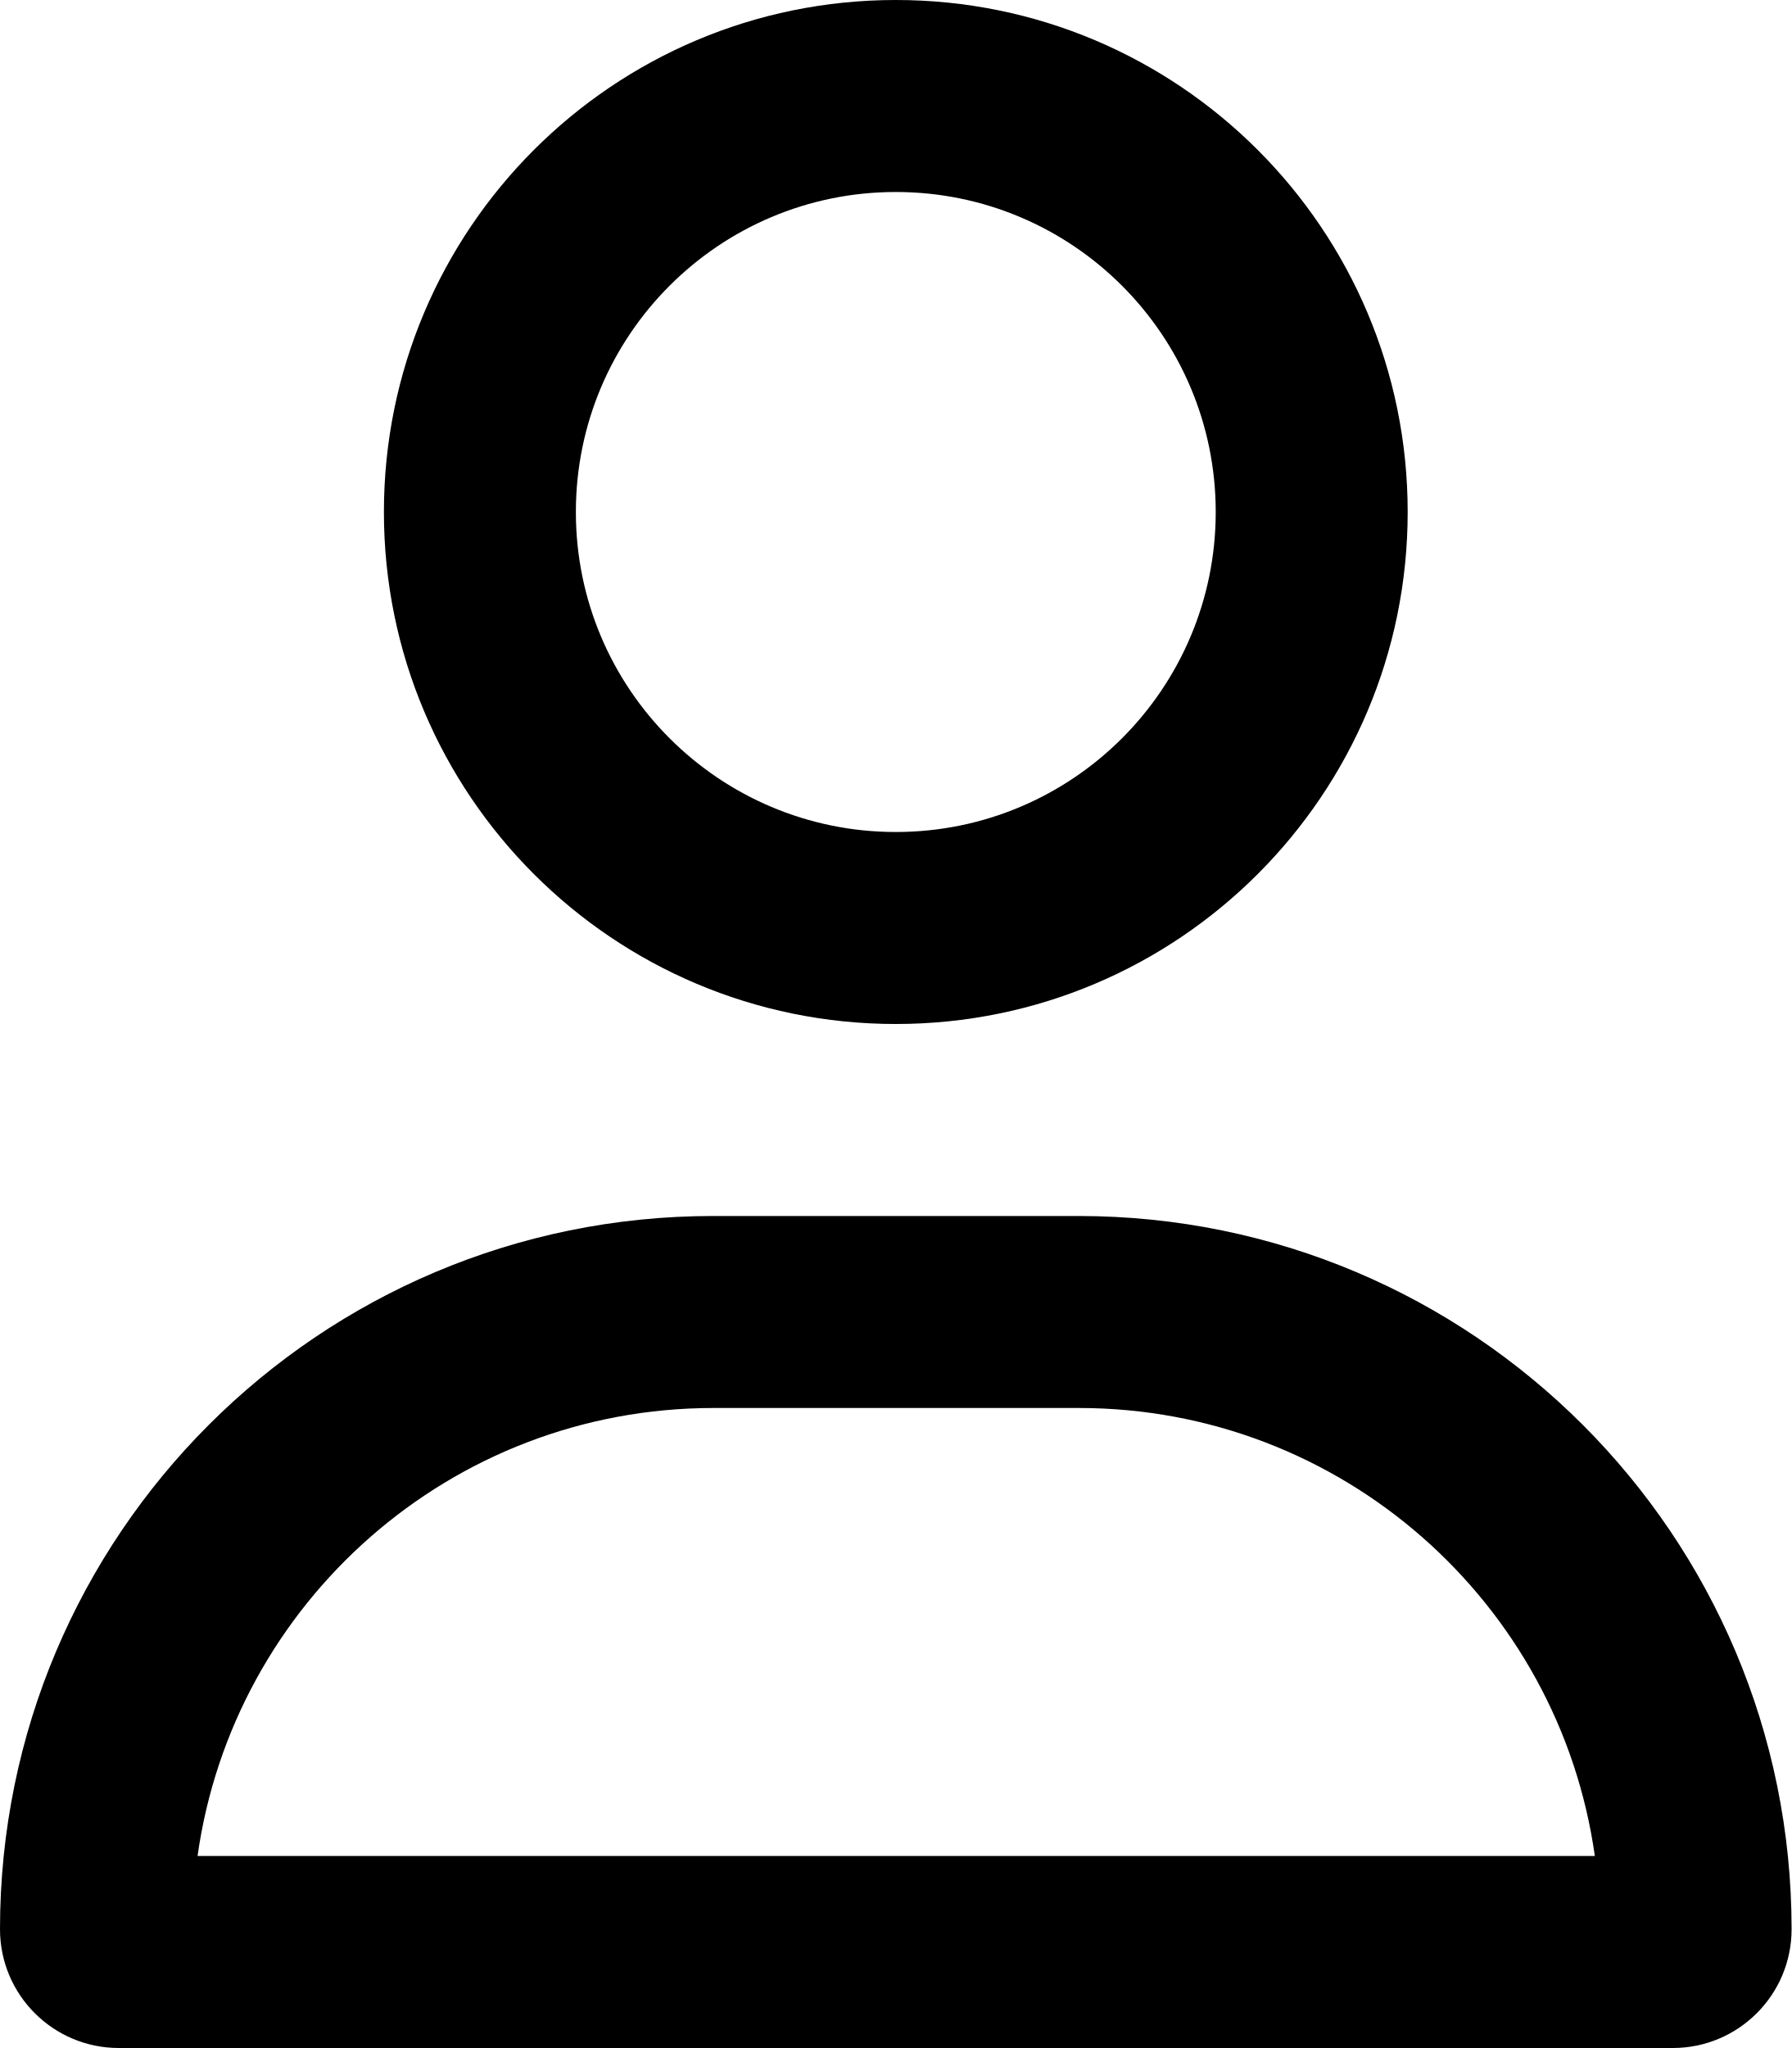
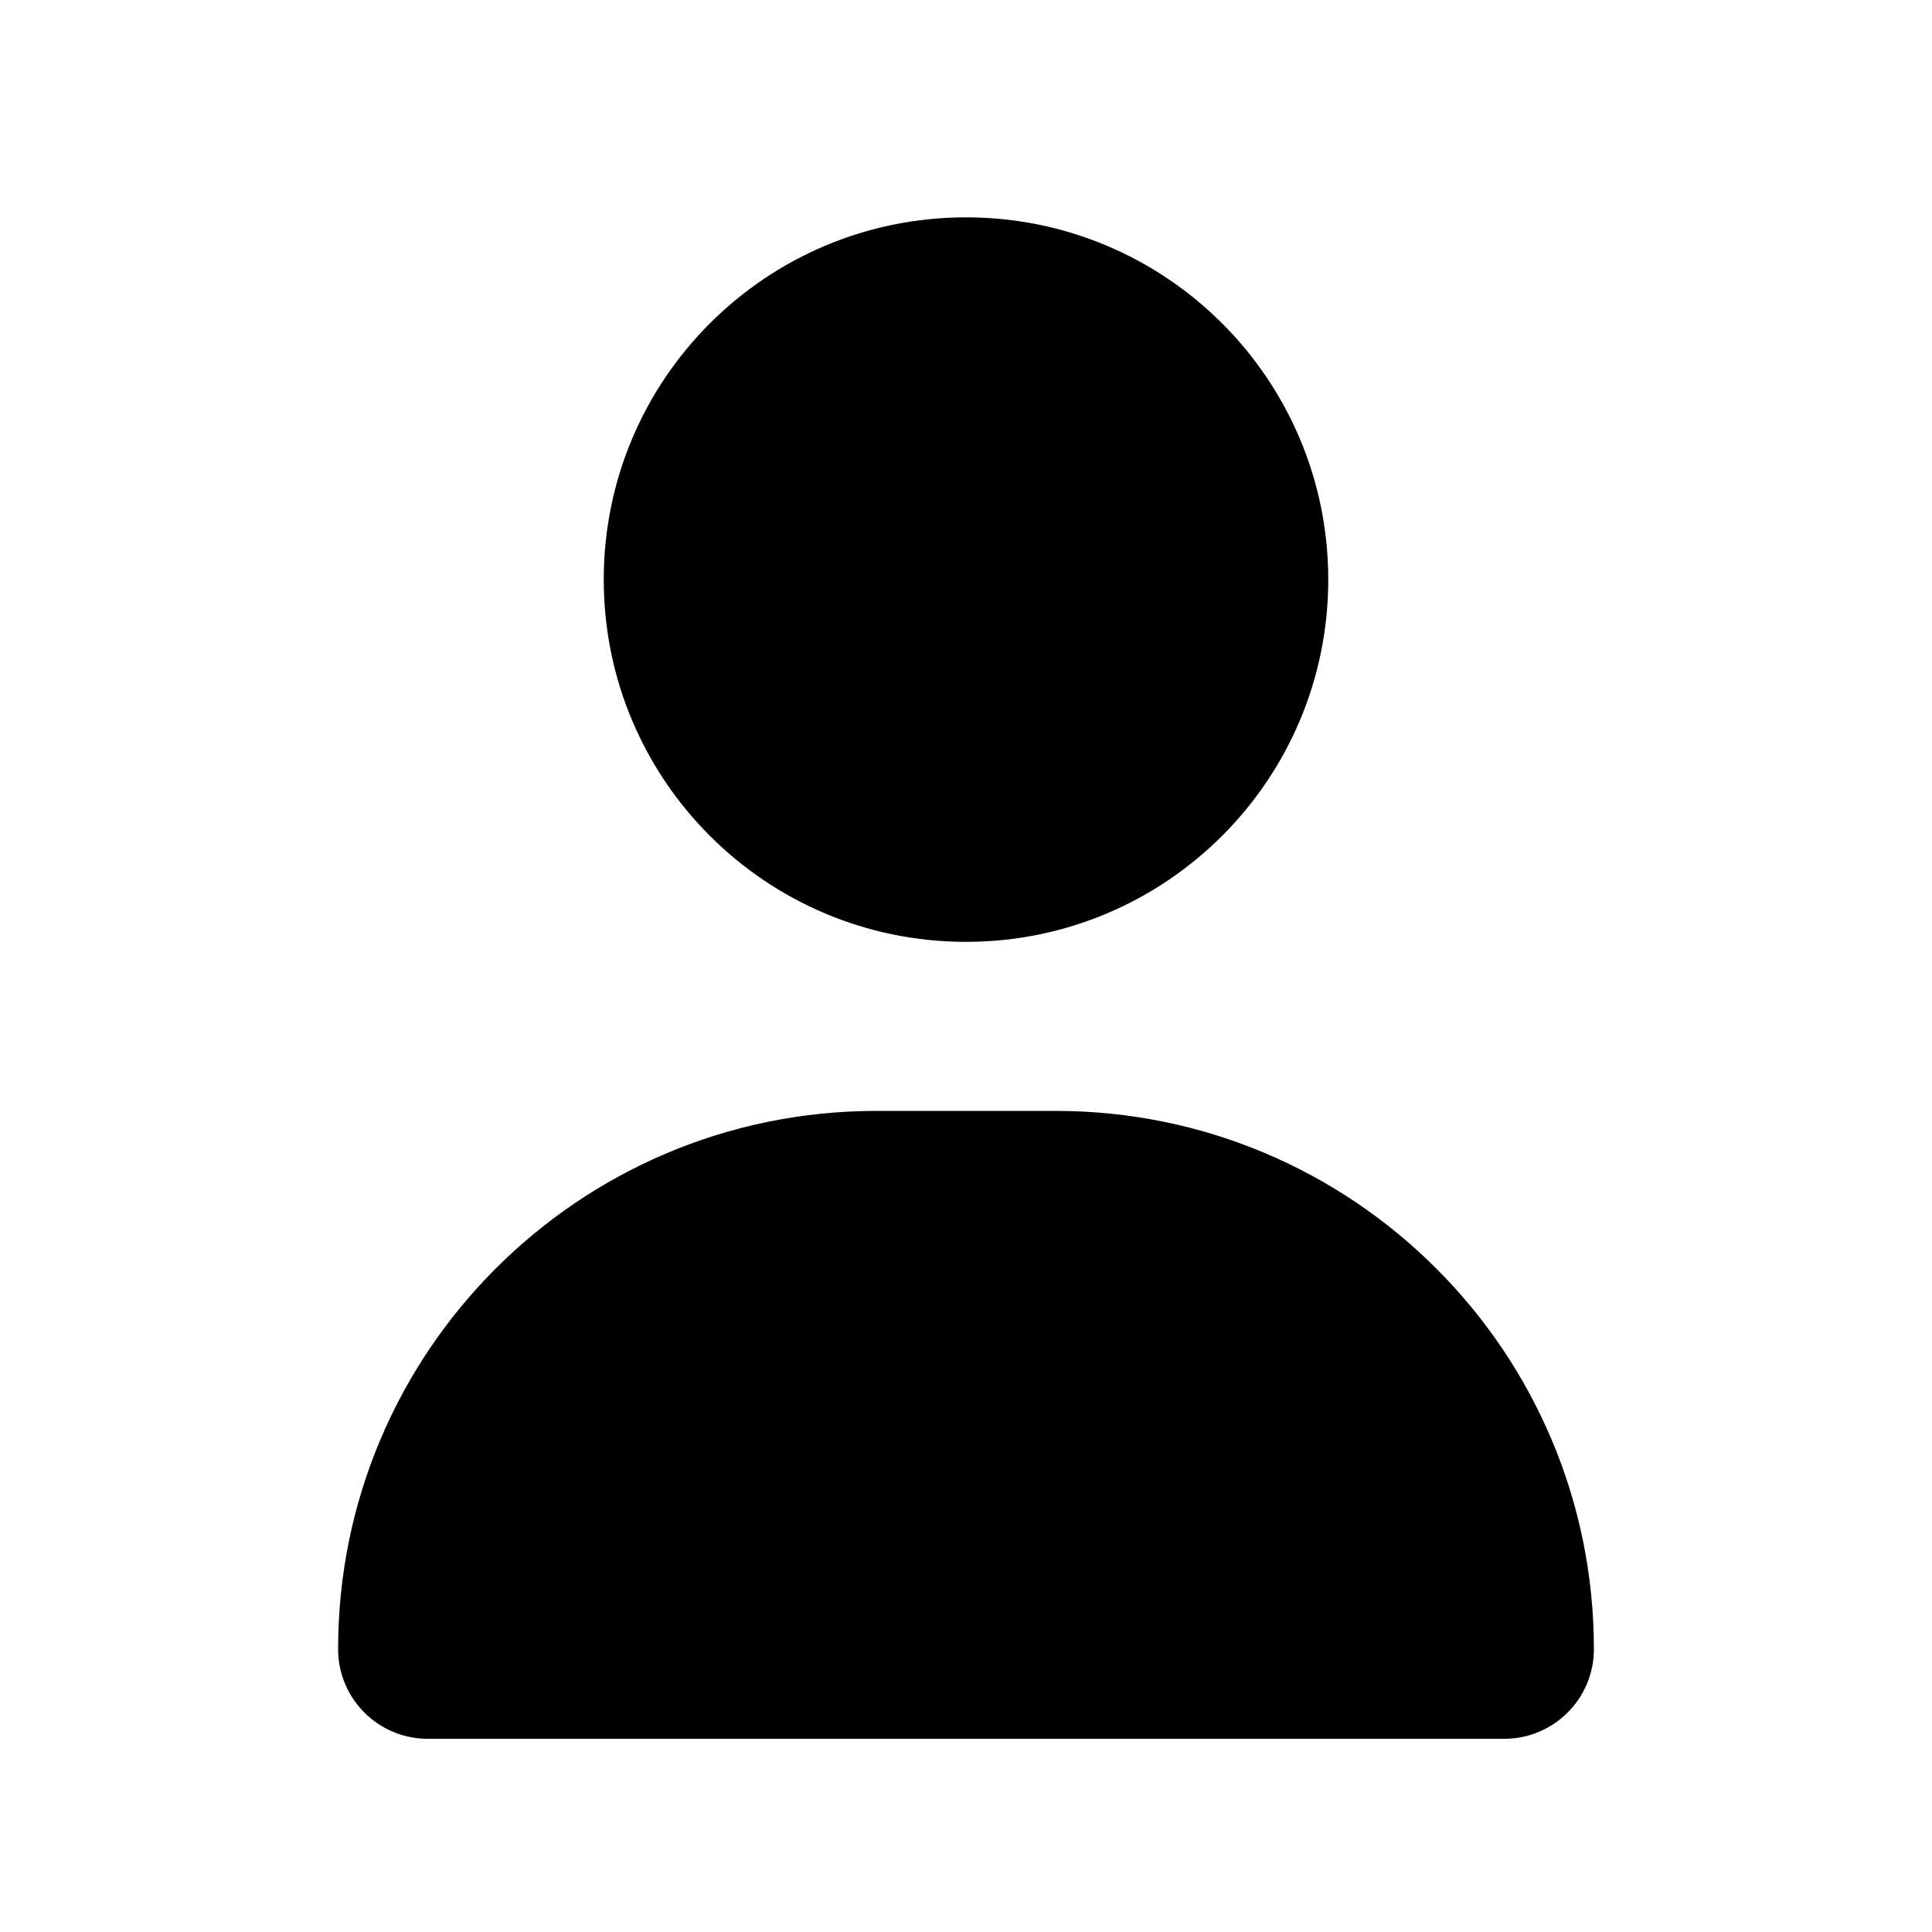
- <svg xmlns="http://www.w3.org/2000/svg" viewBox="0 0 448 512">
-   <path d="M304 128a80 80 0 1 0 -160 0 80 80 0 1 0 160 0zM96 128a128 128 0 1 1 256 0A128 128 0 1 1 96 128zM49.3 464l349.5 0c-8.9-63.3-63.3-112-129-112l-91.4 0c-65.7 0-120.1 48.7-129 112zM0 482.3C0 383.8 79.8 304 178.3 304l91.4 0C368.2 304 448 383.8 448 482.3c0 16.4-13.3 29.7-29.7 29.7L29.7 512C13.3 512 0 498.7 0 482.3z" />
+ <svg xmlns="http://www.w3.org/2000/svg" viewBox="0 0 640 640">
+   <path d="M320 312C386.3 312 440 258.3 440 192C440 125.7 386.3 72 320 72C253.7 72 200 125.7 200 192C200 258.3 253.7 312 320 312zM290.3 368C191.8 368 112 447.8 112 546.3C112 562.7 125.3 576 141.7 576L498.3 576C514.7 576 528 562.7 528 546.3C528 447.8 448.2 368 349.7 368L290.3 368z" />
</svg>
